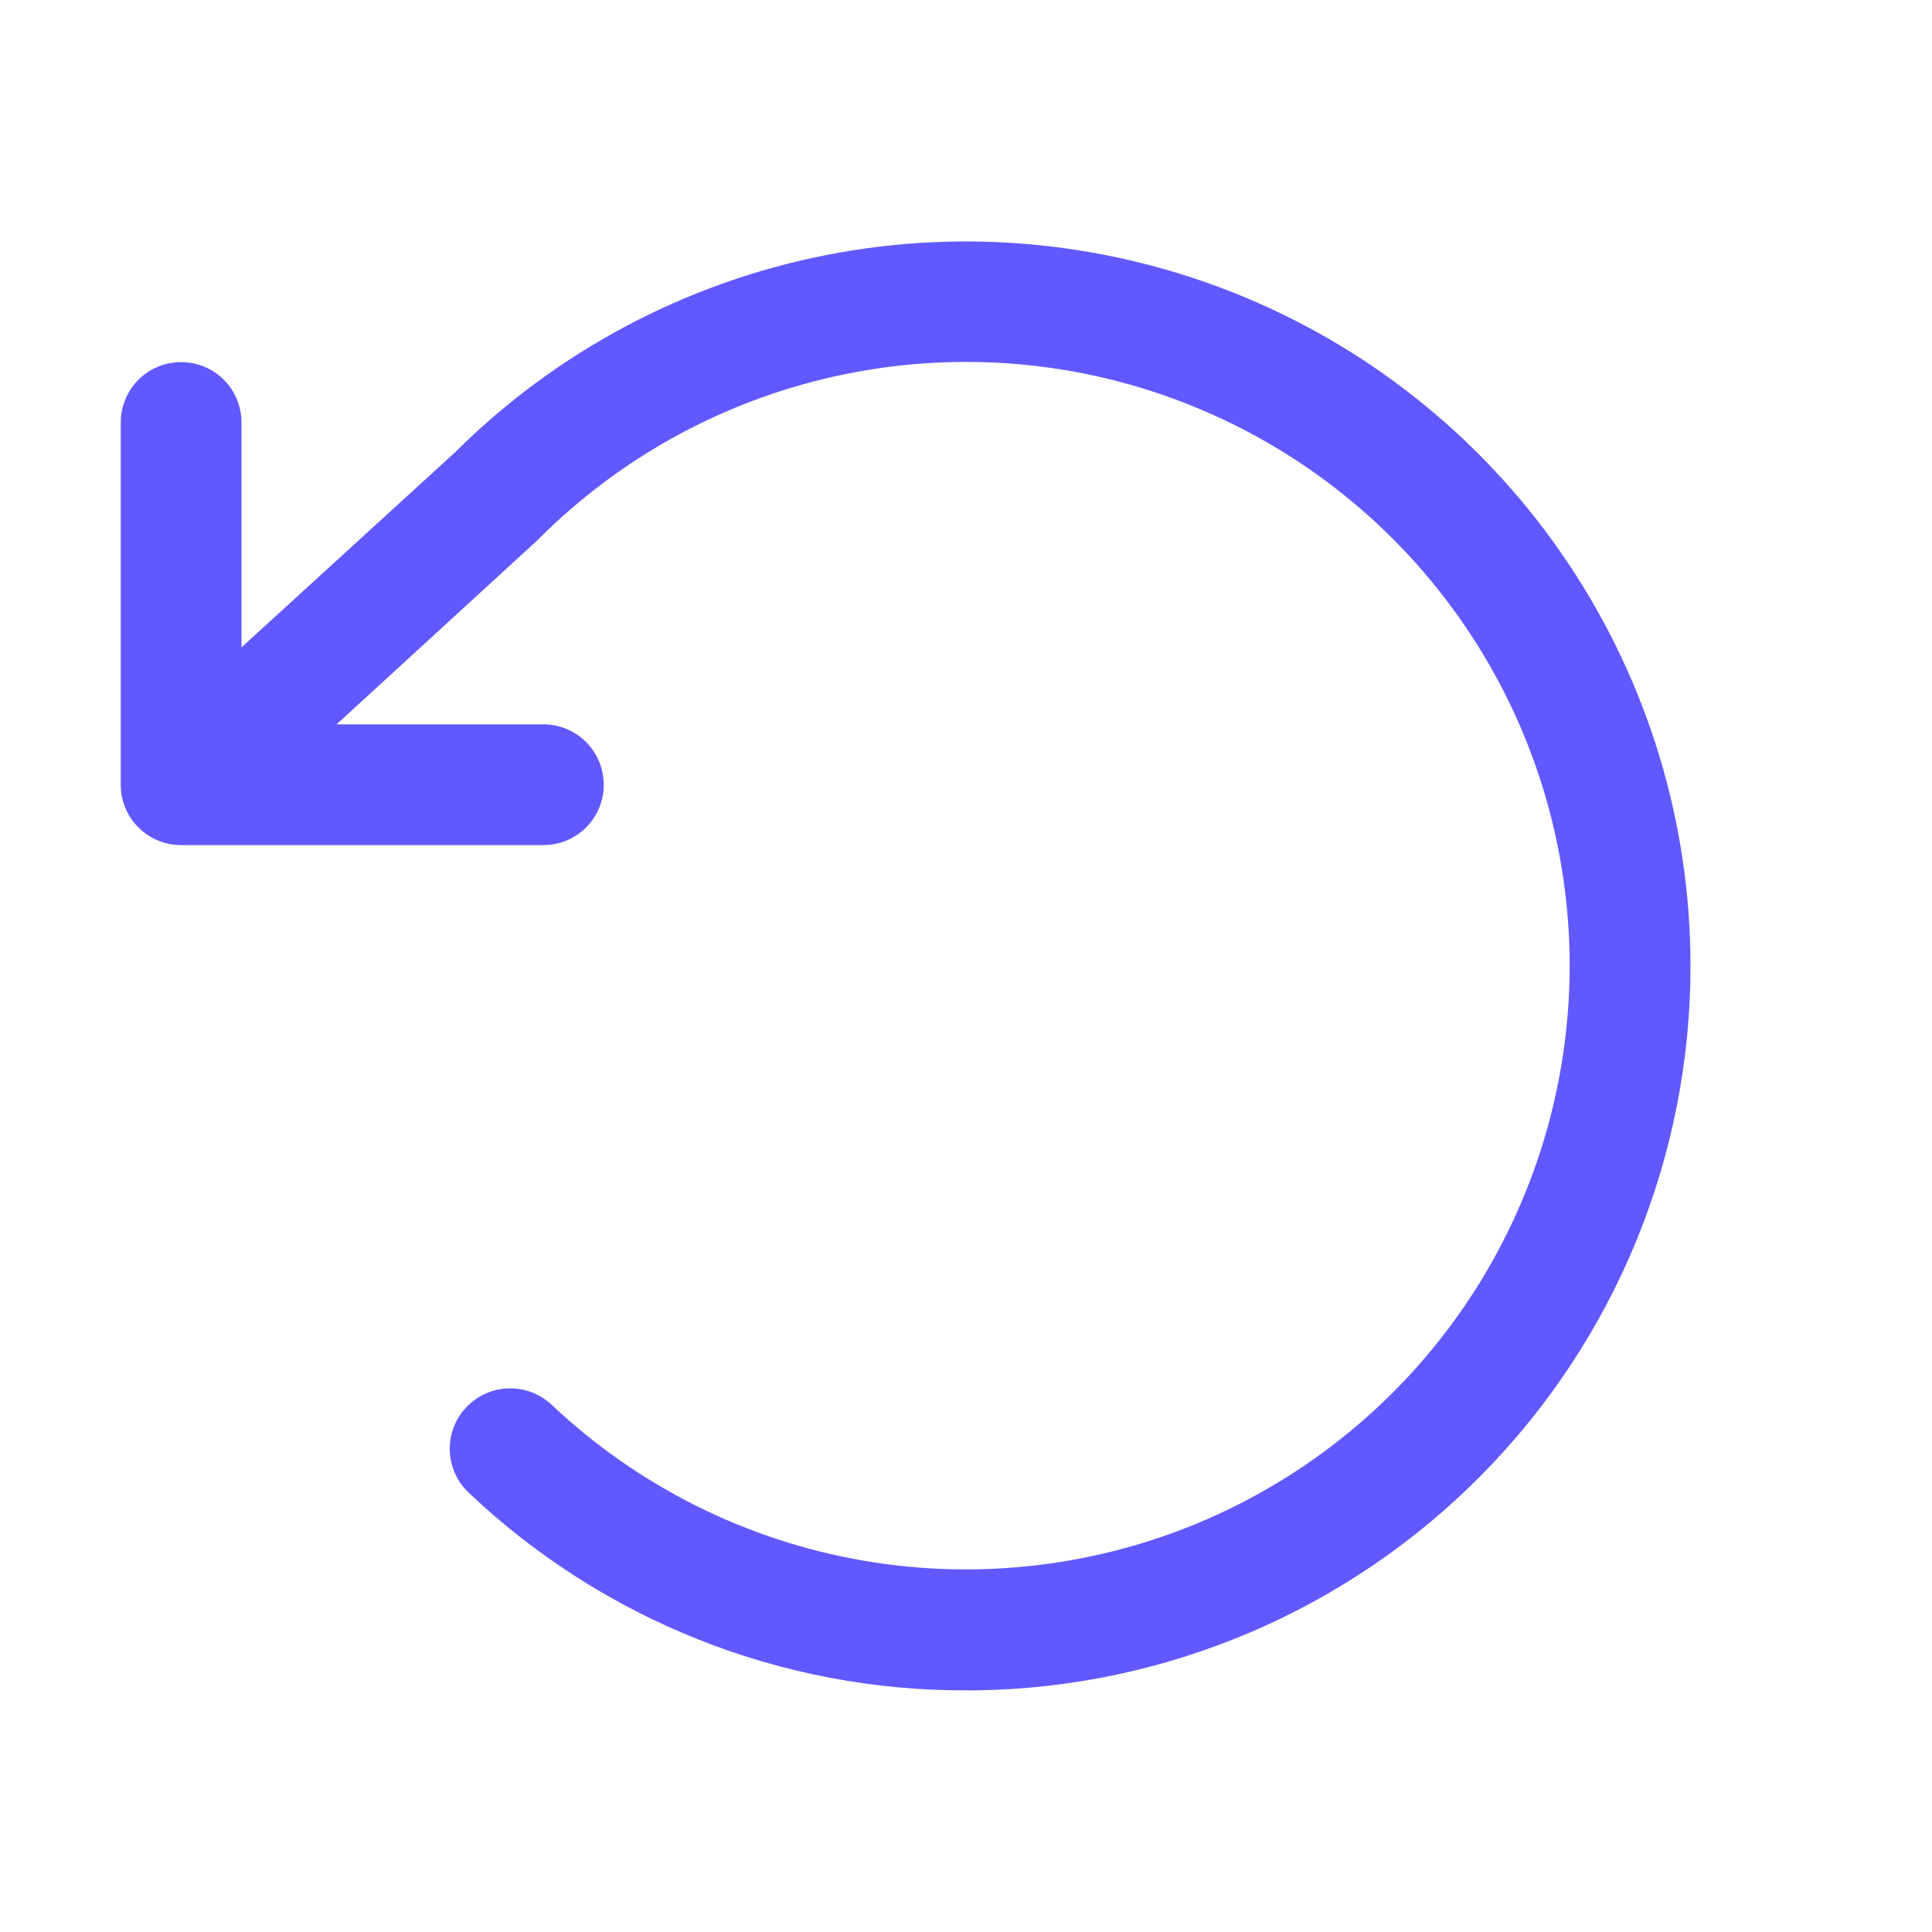
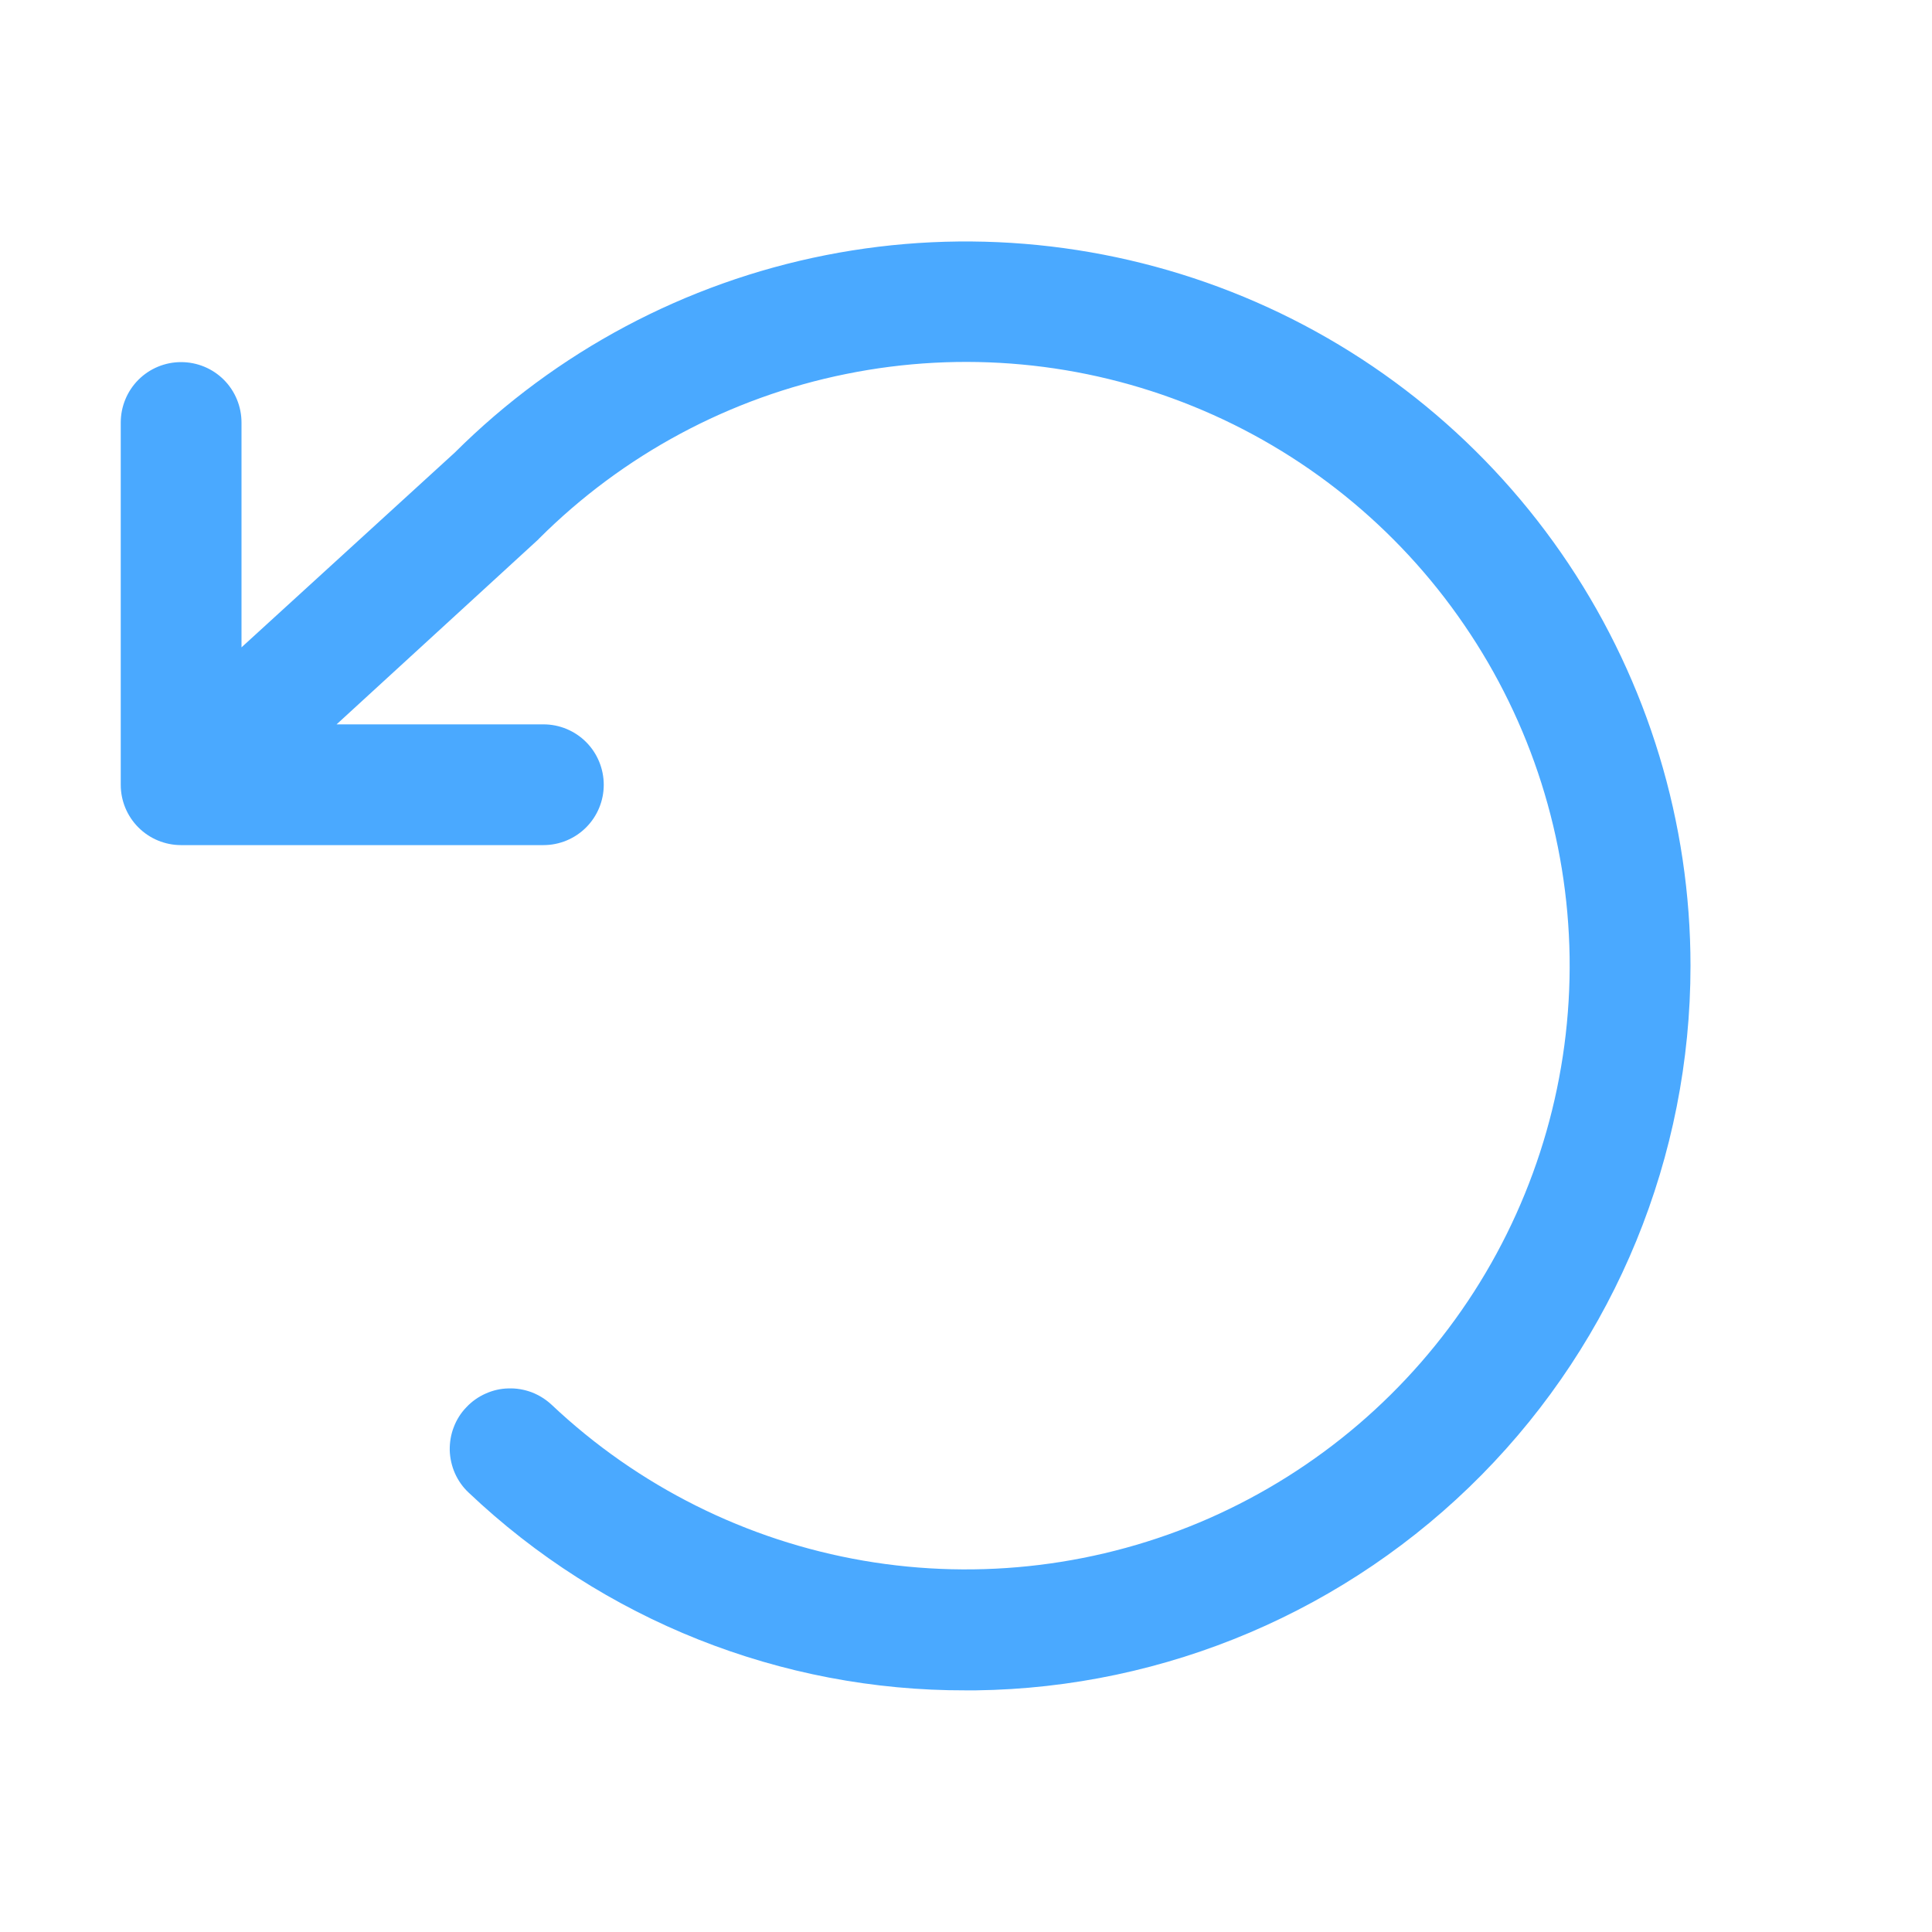
<svg xmlns="http://www.w3.org/2000/svg" width="14" height="14" viewBox="0 0 14 14" fill="none">
-   <path d="M12.25 6.999C12.25 8.379 11.707 9.704 10.737 10.687C9.768 11.669 8.451 12.231 7.071 12.249H7C5.659 12.253 4.369 11.739 3.396 10.816C3.354 10.777 3.321 10.73 3.297 10.677C3.274 10.625 3.261 10.568 3.259 10.511C3.258 10.453 3.267 10.396 3.288 10.342C3.308 10.289 3.339 10.239 3.379 10.198C3.418 10.156 3.466 10.122 3.518 10.099C3.571 10.075 3.627 10.062 3.685 10.061C3.742 10.059 3.799 10.069 3.853 10.089C3.907 10.11 3.956 10.141 3.998 10.18C4.623 10.77 5.409 11.163 6.256 11.309C7.103 11.455 7.975 11.348 8.762 11.002C9.549 10.655 10.216 10.085 10.681 9.361C11.145 8.638 11.386 7.794 11.374 6.934C11.361 6.074 11.096 5.237 10.61 4.528C10.125 3.818 9.441 3.267 8.645 2.944C7.848 2.62 6.974 2.539 6.131 2.71C5.288 2.88 4.514 3.296 3.906 3.903C3.902 3.908 3.897 3.913 3.892 3.917L2.439 5.249H3.938C4.054 5.249 4.165 5.295 4.247 5.377C4.329 5.459 4.375 5.571 4.375 5.687C4.375 5.803 4.329 5.914 4.247 5.996C4.165 6.078 4.054 6.124 3.938 6.124H1.312C1.196 6.124 1.085 6.078 1.003 5.996C0.921 5.914 0.875 5.803 0.875 5.687V3.062C0.875 2.946 0.921 2.834 1.003 2.752C1.085 2.67 1.196 2.624 1.312 2.624C1.429 2.624 1.54 2.67 1.622 2.752C1.704 2.834 1.75 2.946 1.75 3.062V4.691L3.295 3.28C4.03 2.548 4.965 2.05 5.983 1.849C7.001 1.648 8.055 1.754 9.013 2.151C9.972 2.549 10.79 3.222 11.366 4.085C11.942 4.948 12.25 5.962 12.25 6.999Z" fill="#6159FF" />
+   <path d="M12.25 6.999C12.25 8.379 11.707 9.704 10.737 10.687C9.768 11.669 8.451 12.231 7.071 12.249H7C5.659 12.253 4.369 11.739 3.396 10.816C3.354 10.777 3.321 10.73 3.297 10.677C3.274 10.625 3.261 10.568 3.259 10.511C3.258 10.453 3.267 10.396 3.288 10.342C3.308 10.289 3.339 10.239 3.379 10.198C3.418 10.156 3.466 10.122 3.518 10.099C3.571 10.075 3.627 10.062 3.685 10.061C3.742 10.059 3.799 10.069 3.853 10.089C3.907 10.11 3.956 10.141 3.998 10.18C4.623 10.77 5.409 11.163 6.256 11.309C7.103 11.455 7.975 11.348 8.762 11.002C9.549 10.655 10.216 10.085 10.681 9.361C11.145 8.638 11.386 7.794 11.374 6.934C11.361 6.074 11.096 5.237 10.61 4.528C10.125 3.818 9.441 3.267 8.645 2.944C7.848 2.62 6.974 2.539 6.131 2.71C5.288 2.88 4.514 3.296 3.906 3.903C3.902 3.908 3.897 3.913 3.892 3.917L2.439 5.249H3.938C4.054 5.249 4.165 5.295 4.247 5.377C4.329 5.459 4.375 5.571 4.375 5.687C4.375 5.803 4.329 5.914 4.247 5.996C4.165 6.078 4.054 6.124 3.938 6.124H1.312C1.196 6.124 1.085 6.078 1.003 5.996C0.921 5.914 0.875 5.803 0.875 5.687V3.062C0.875 2.946 0.921 2.834 1.003 2.752C1.085 2.67 1.196 2.624 1.312 2.624C1.429 2.624 1.54 2.67 1.622 2.752C1.704 2.834 1.75 2.946 1.75 3.062V4.691L3.295 3.28C4.03 2.548 4.965 2.05 5.983 1.849C7.001 1.648 8.055 1.754 9.013 2.151C9.972 2.549 10.79 3.222 11.366 4.085C11.942 4.948 12.25 5.962 12.25 6.999Z" fill="#4AA9FF" />
</svg>
